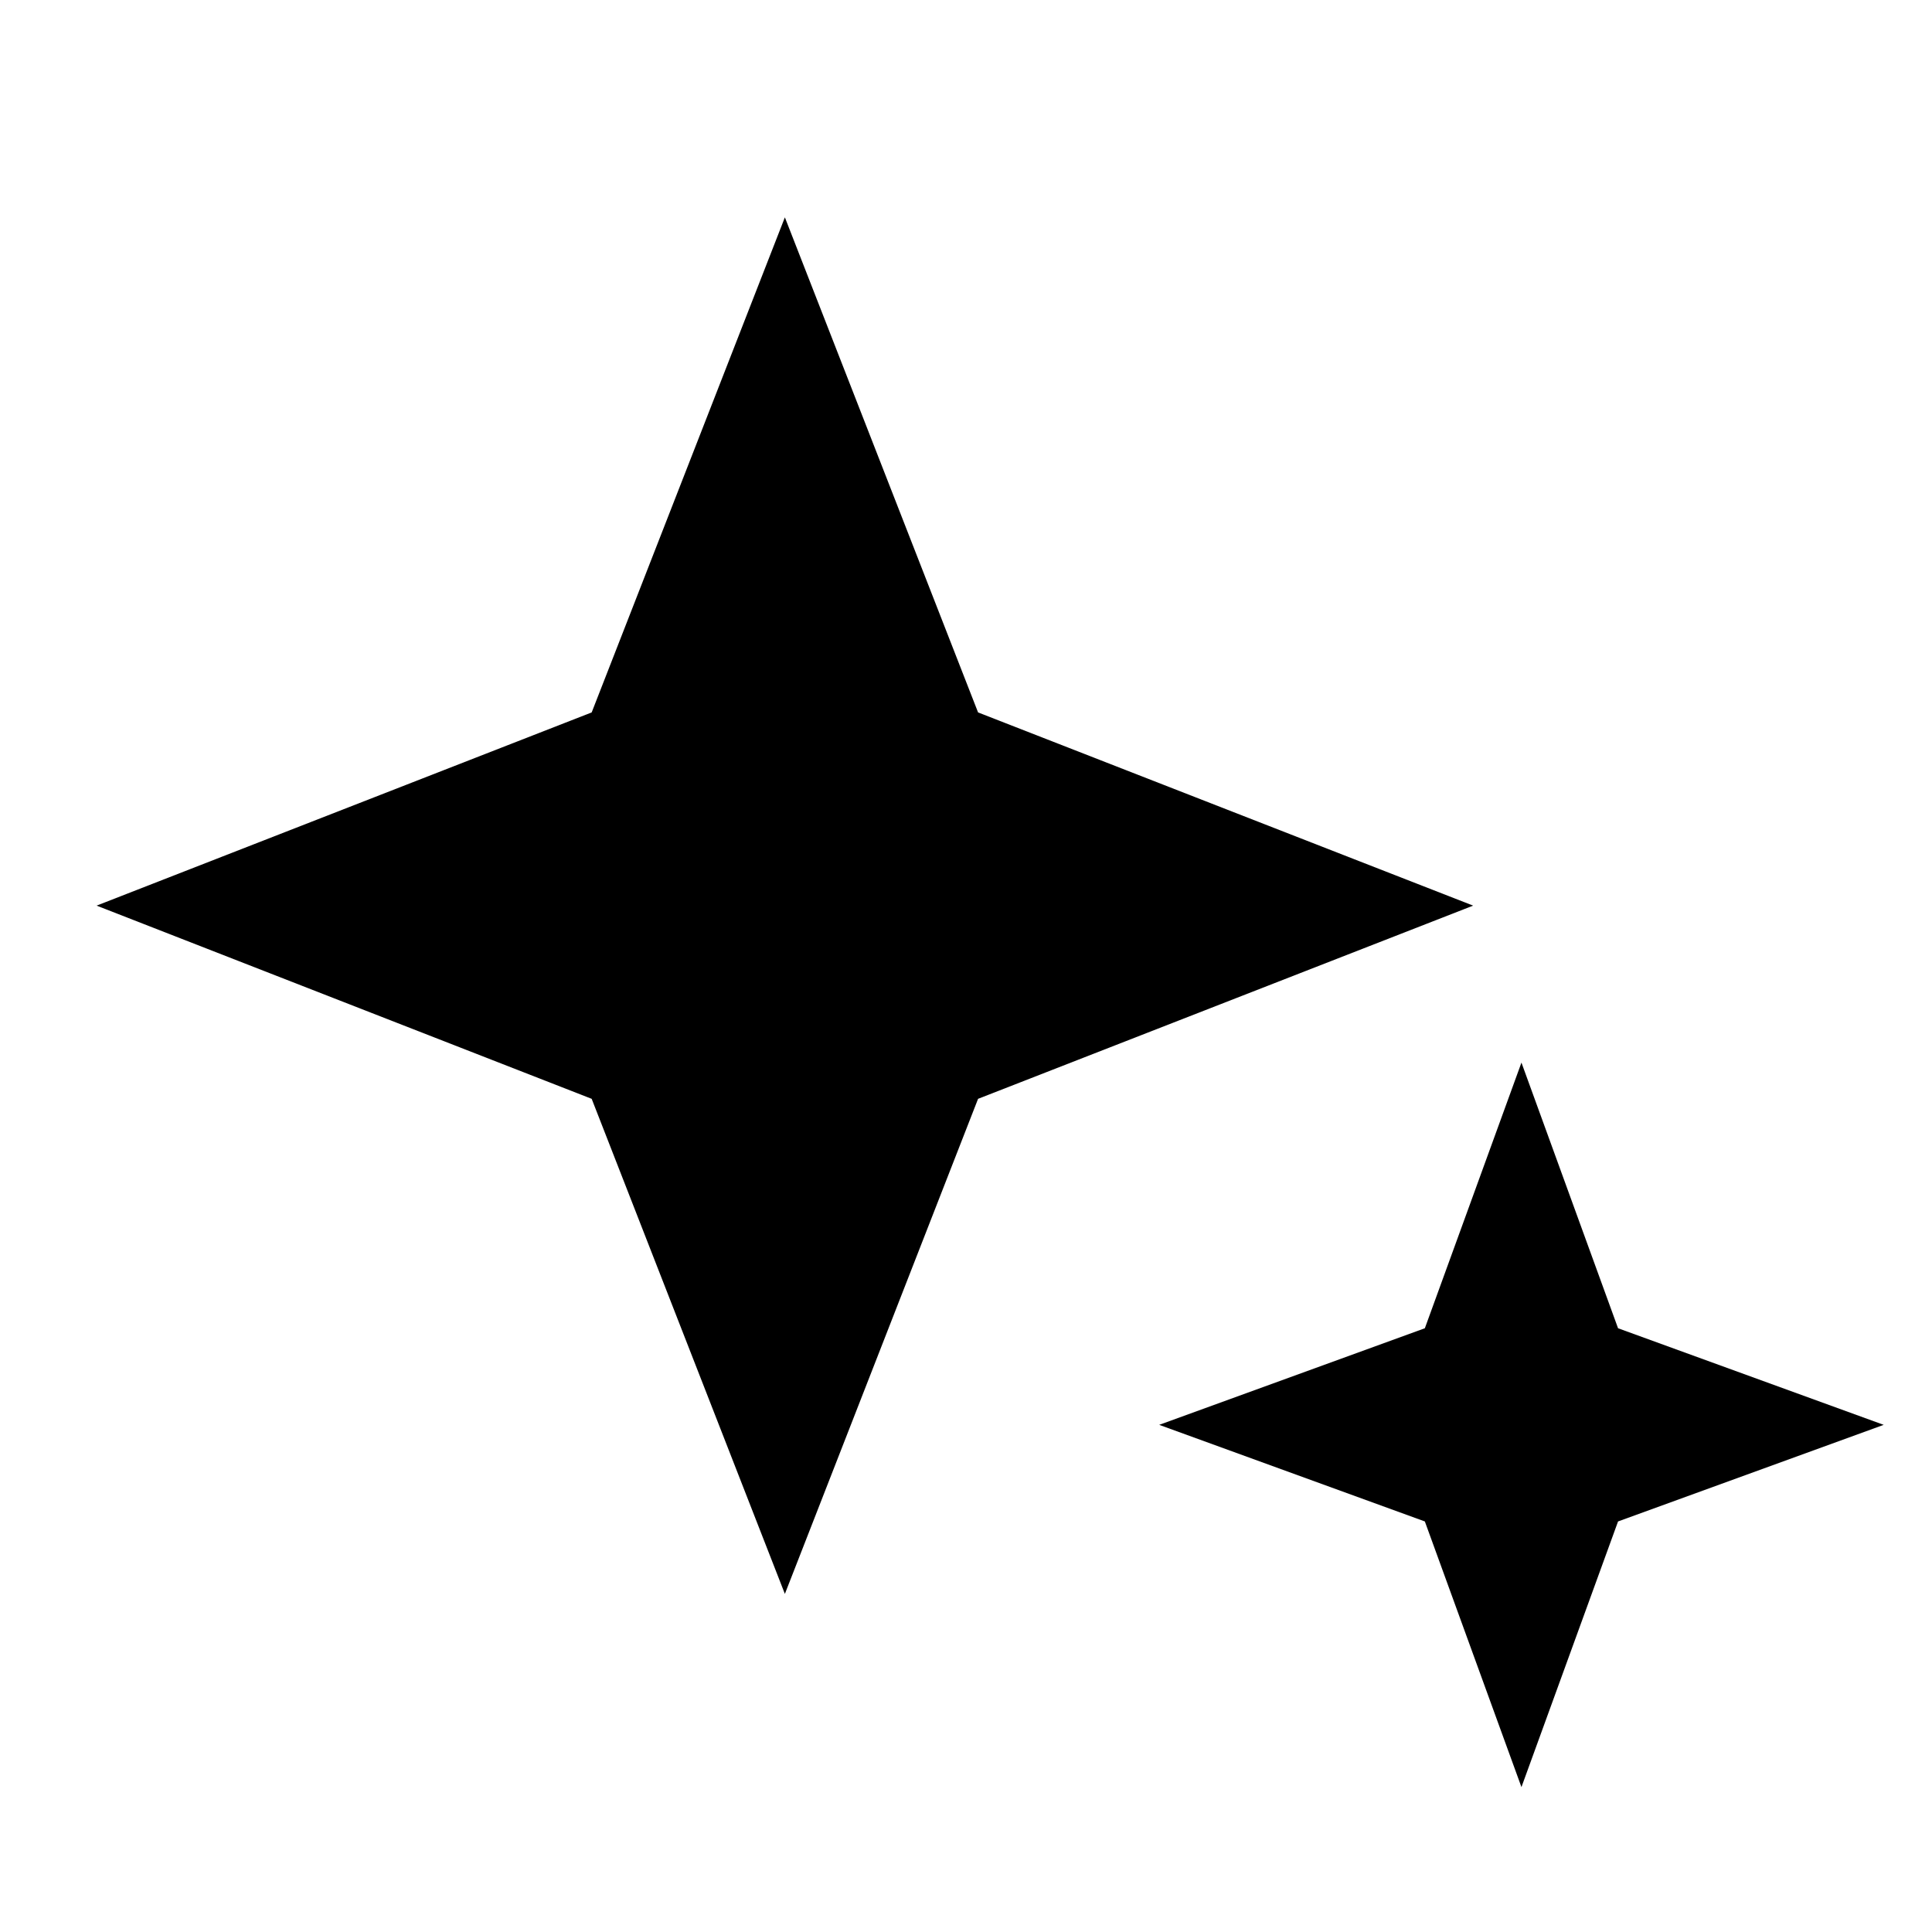
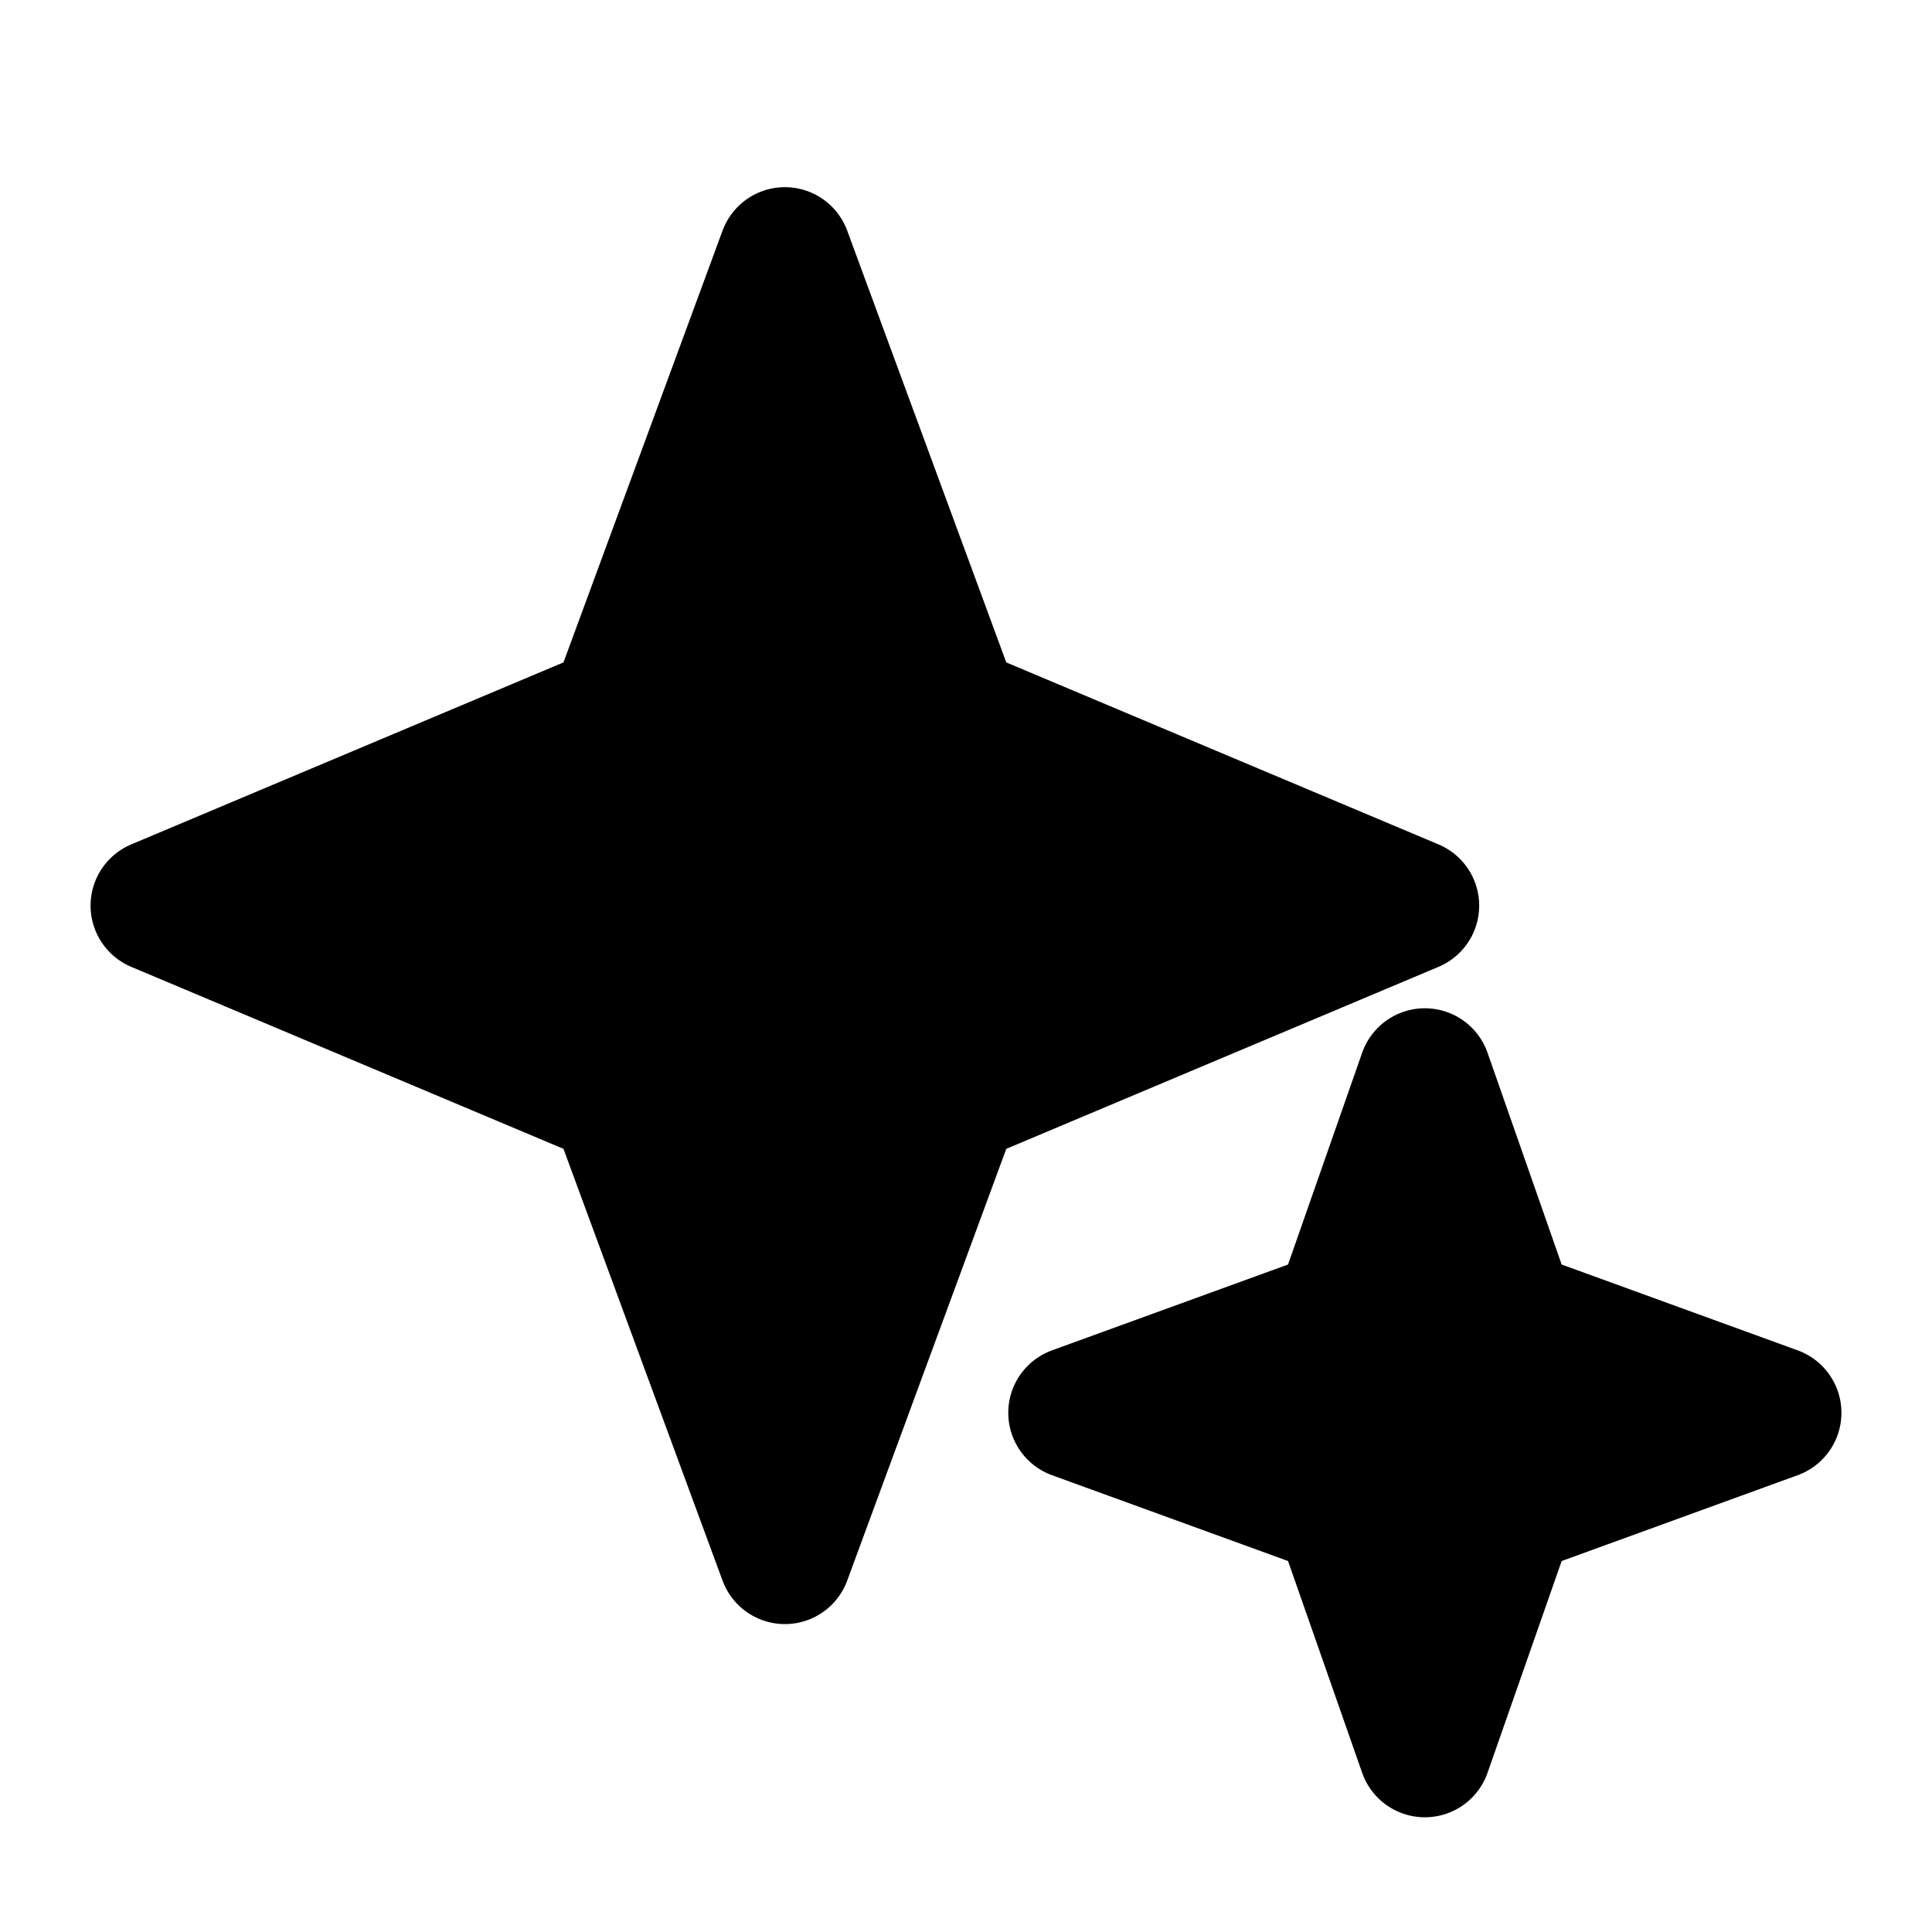
<svg xmlns="http://www.w3.org/2000/svg" width="16" height="16" viewBox="0 0 16 16">
-   <path fill="currentColor" d="M6.5 1.8 8.1 5.9 12.2 7.5 8.1 9.1 6.5 13.2 4.9 9.1 0.8 7.5 4.9 5.9z" />
-   <path fill="currentColor" d="M12.6 8.8 13.4 11 15.6 11.8 13.4 12.6 12.6 14.8 11.8 12.6 9.6 11.8 11.8 11z" />
+   <path fill="currentColor" stroke="currentColor" stroke-width="1.1" stroke-linejoin="round" d="M6.5 2.1 7.9 5.9 11.7 7.5 7.9 9.1 6.5 12.9 5.1 9.1 1.3 7.5 5.1 5.9z" />
+   <path fill="currentColor" stroke="currentColor" stroke-width="1.1" stroke-linejoin="round" d="M11.8 8.9 12.5 10.9 14.7 11.7 12.5 12.5 11.8 14.5 11.1 12.5 8.9 11.7 11.1 10.9z" />
</svg>
